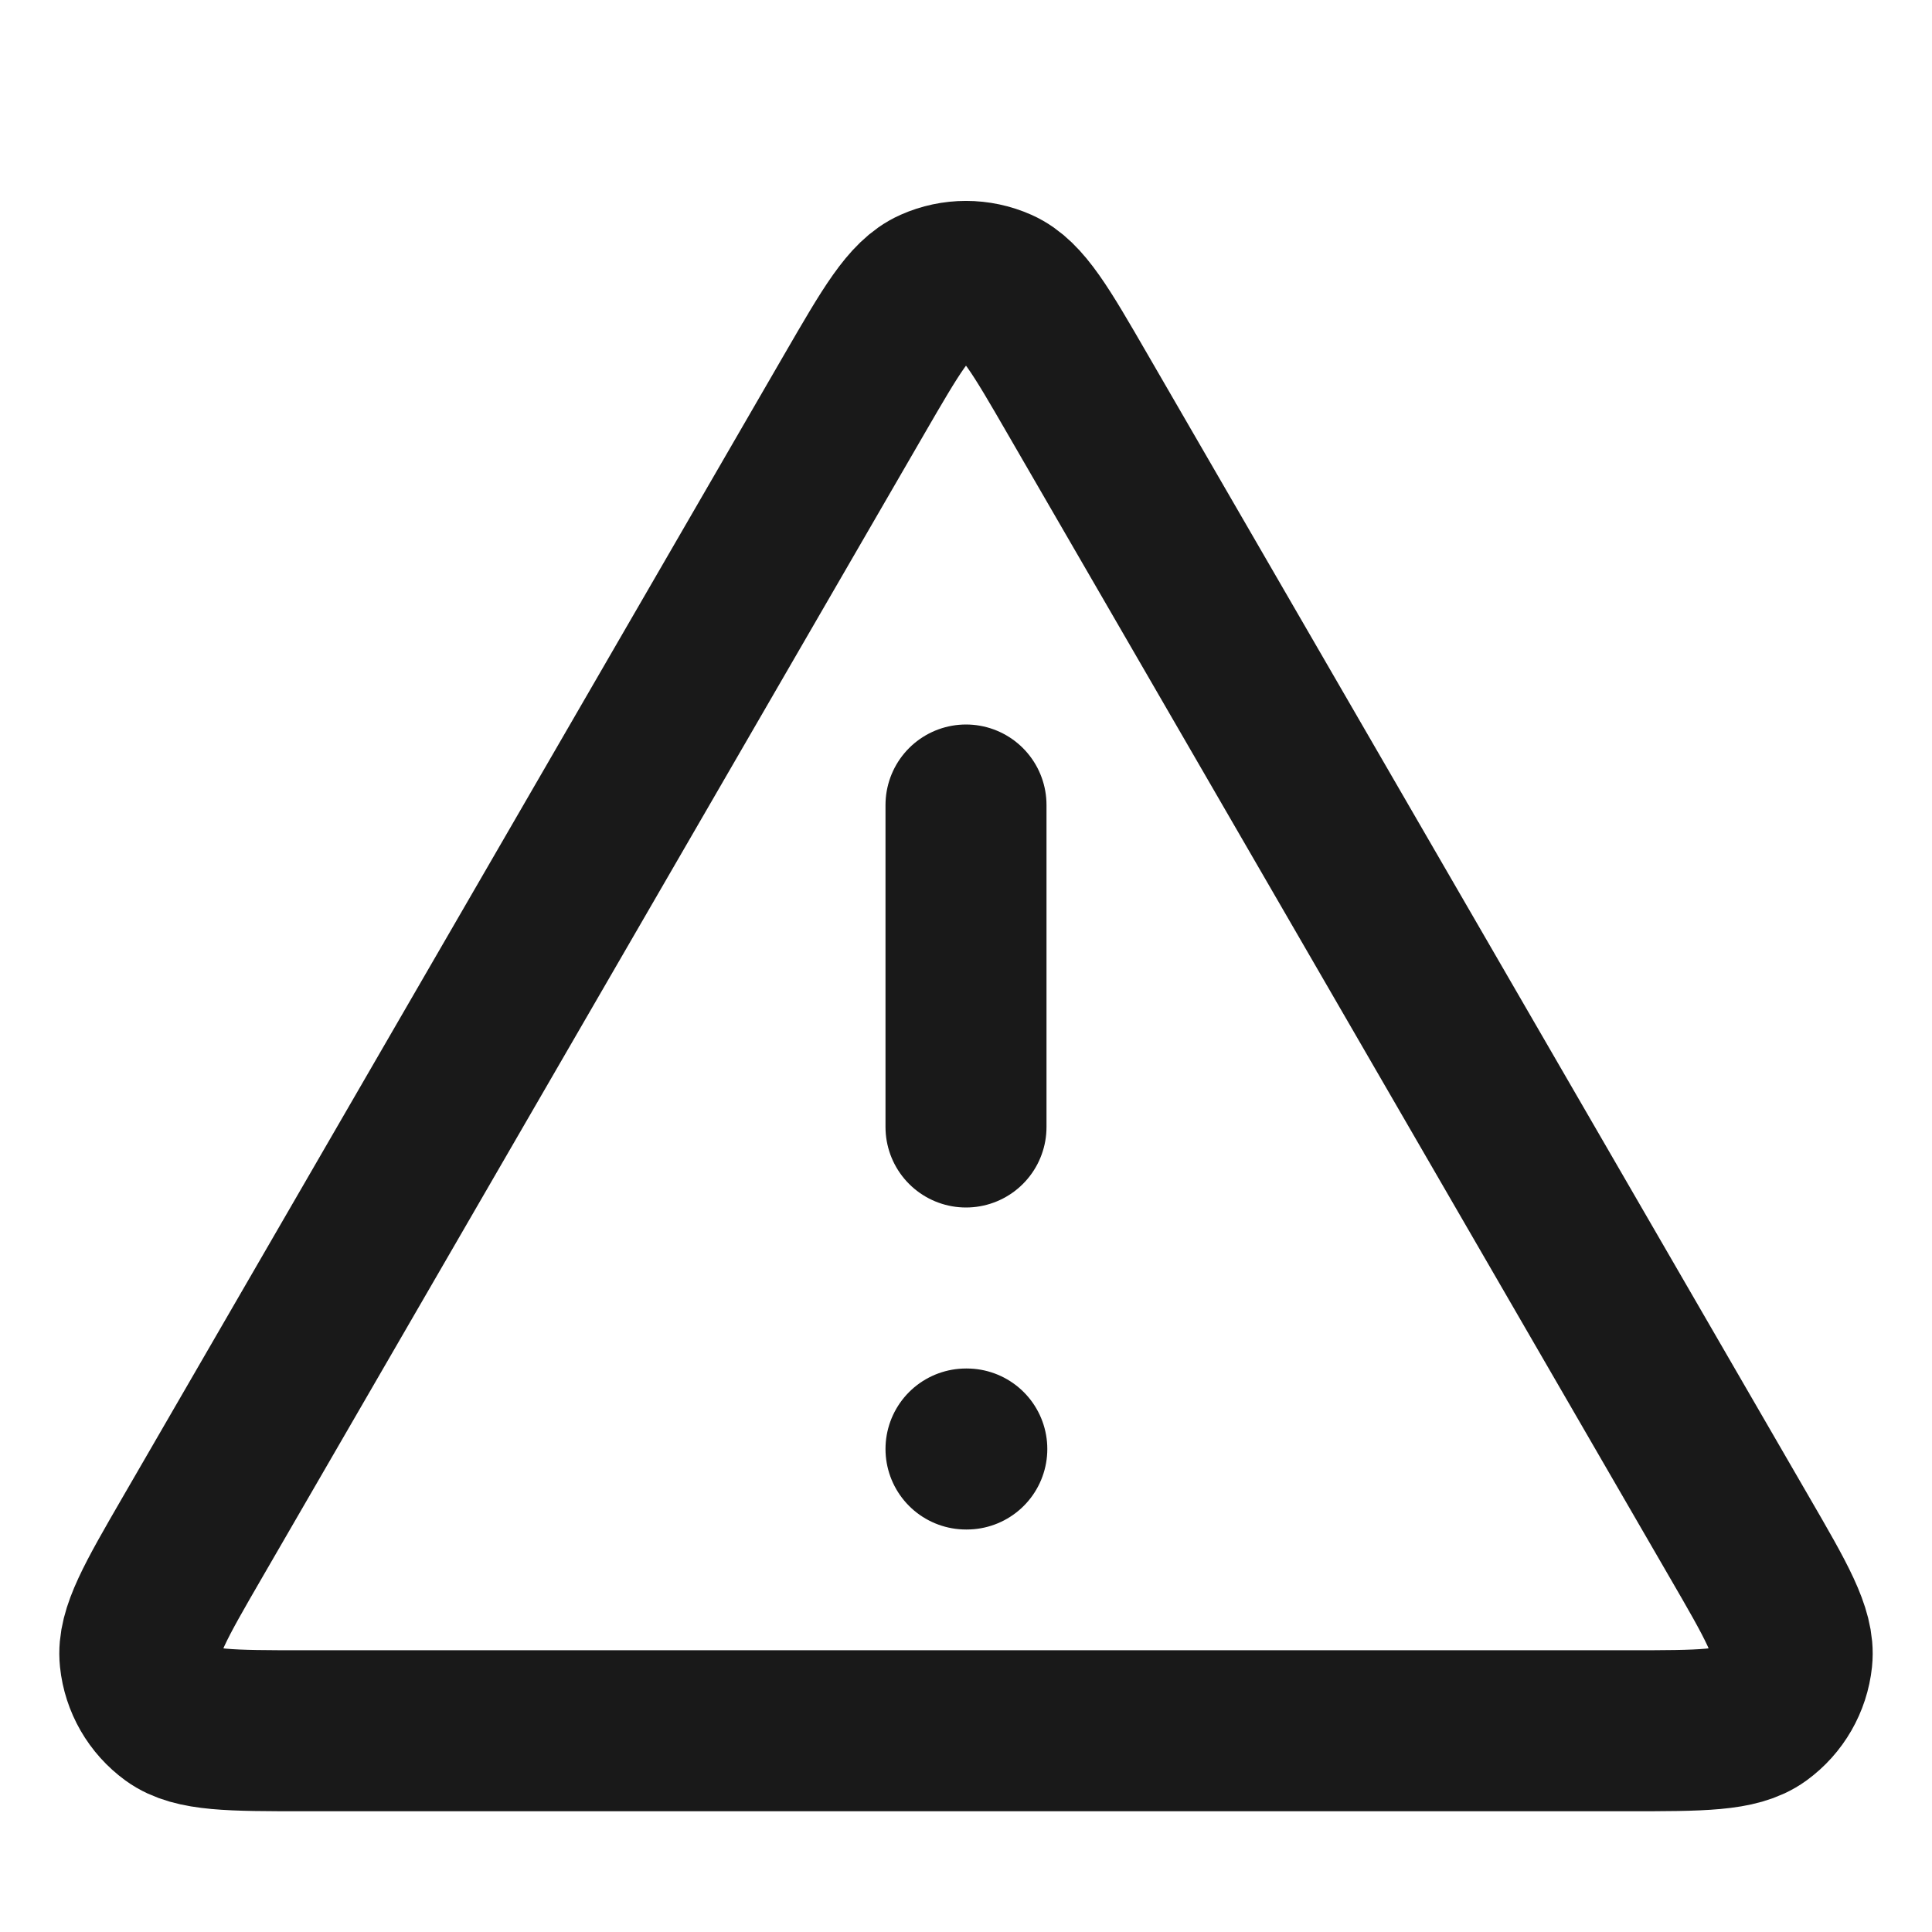
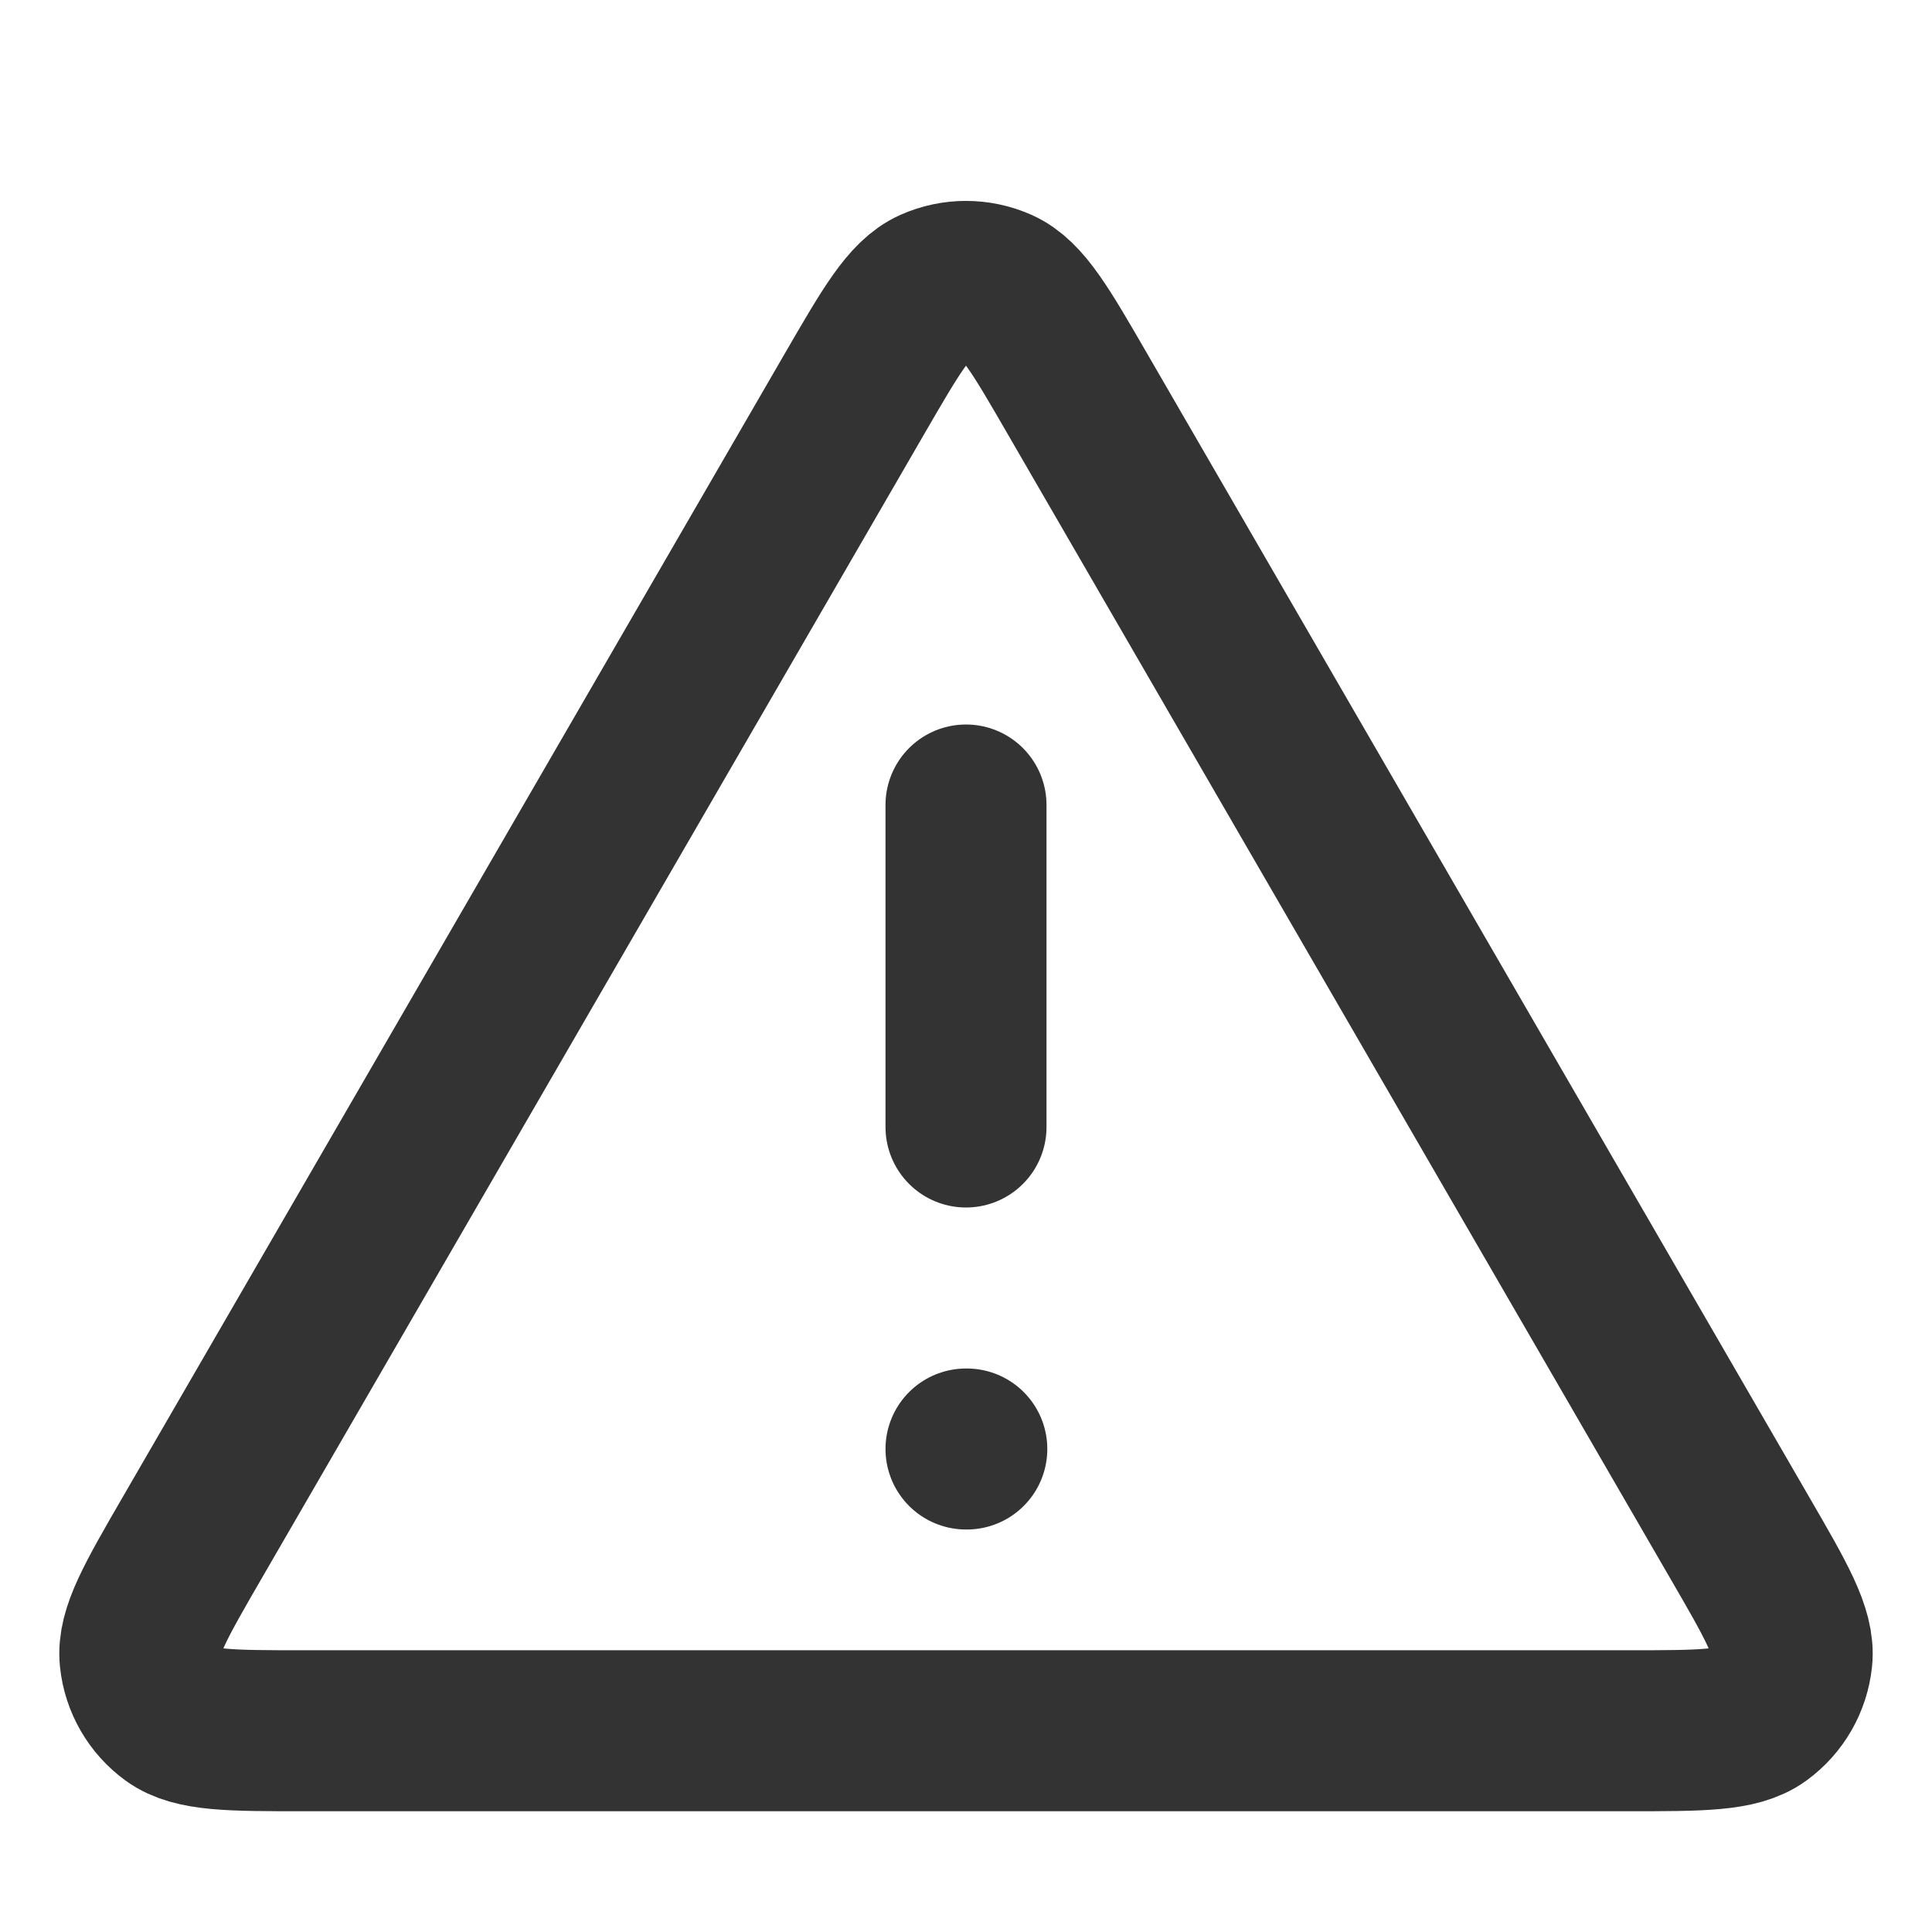
<svg xmlns="http://www.w3.org/2000/svg" width="24" height="24" viewBox="0 0 24 24" fill="none">
  <mask id="mask0_5432_2018" style="mask-type:alpha" maskUnits="userSpaceOnUse" x="0" y="2" width="24" height="21">
    <path d="M12 10V14M12 18H12.01M10.615 4.892L2.39 19.098C1.934 19.886 1.706 20.28 1.74 20.604C1.769 20.886 1.917 21.142 2.146 21.309C2.409 21.5 2.864 21.5 3.775 21.5H20.225C21.135 21.5 21.59 21.5 21.853 21.309C22.083 21.142 22.23 20.886 22.26 20.604C22.294 20.28 22.066 19.886 21.609 19.098L13.384 4.892C12.93 4.107 12.703 3.714 12.406 3.582C12.147 3.467 11.852 3.467 11.594 3.582C11.297 3.714 11.07 4.107 10.615 4.892Z" stroke="#6C7E9D" stroke-width="2" stroke-linecap="round" stroke-linejoin="round" />
  </mask>
  <g mask="url(#mask0_5432_2018)">
-     <rect width="24" height="24" fill="currentColor" fill-opacity="0.9" />
+     <rect width="24" height="24" fill="currentColor" fill-opacity="0.8" />
  </g>
</svg>
